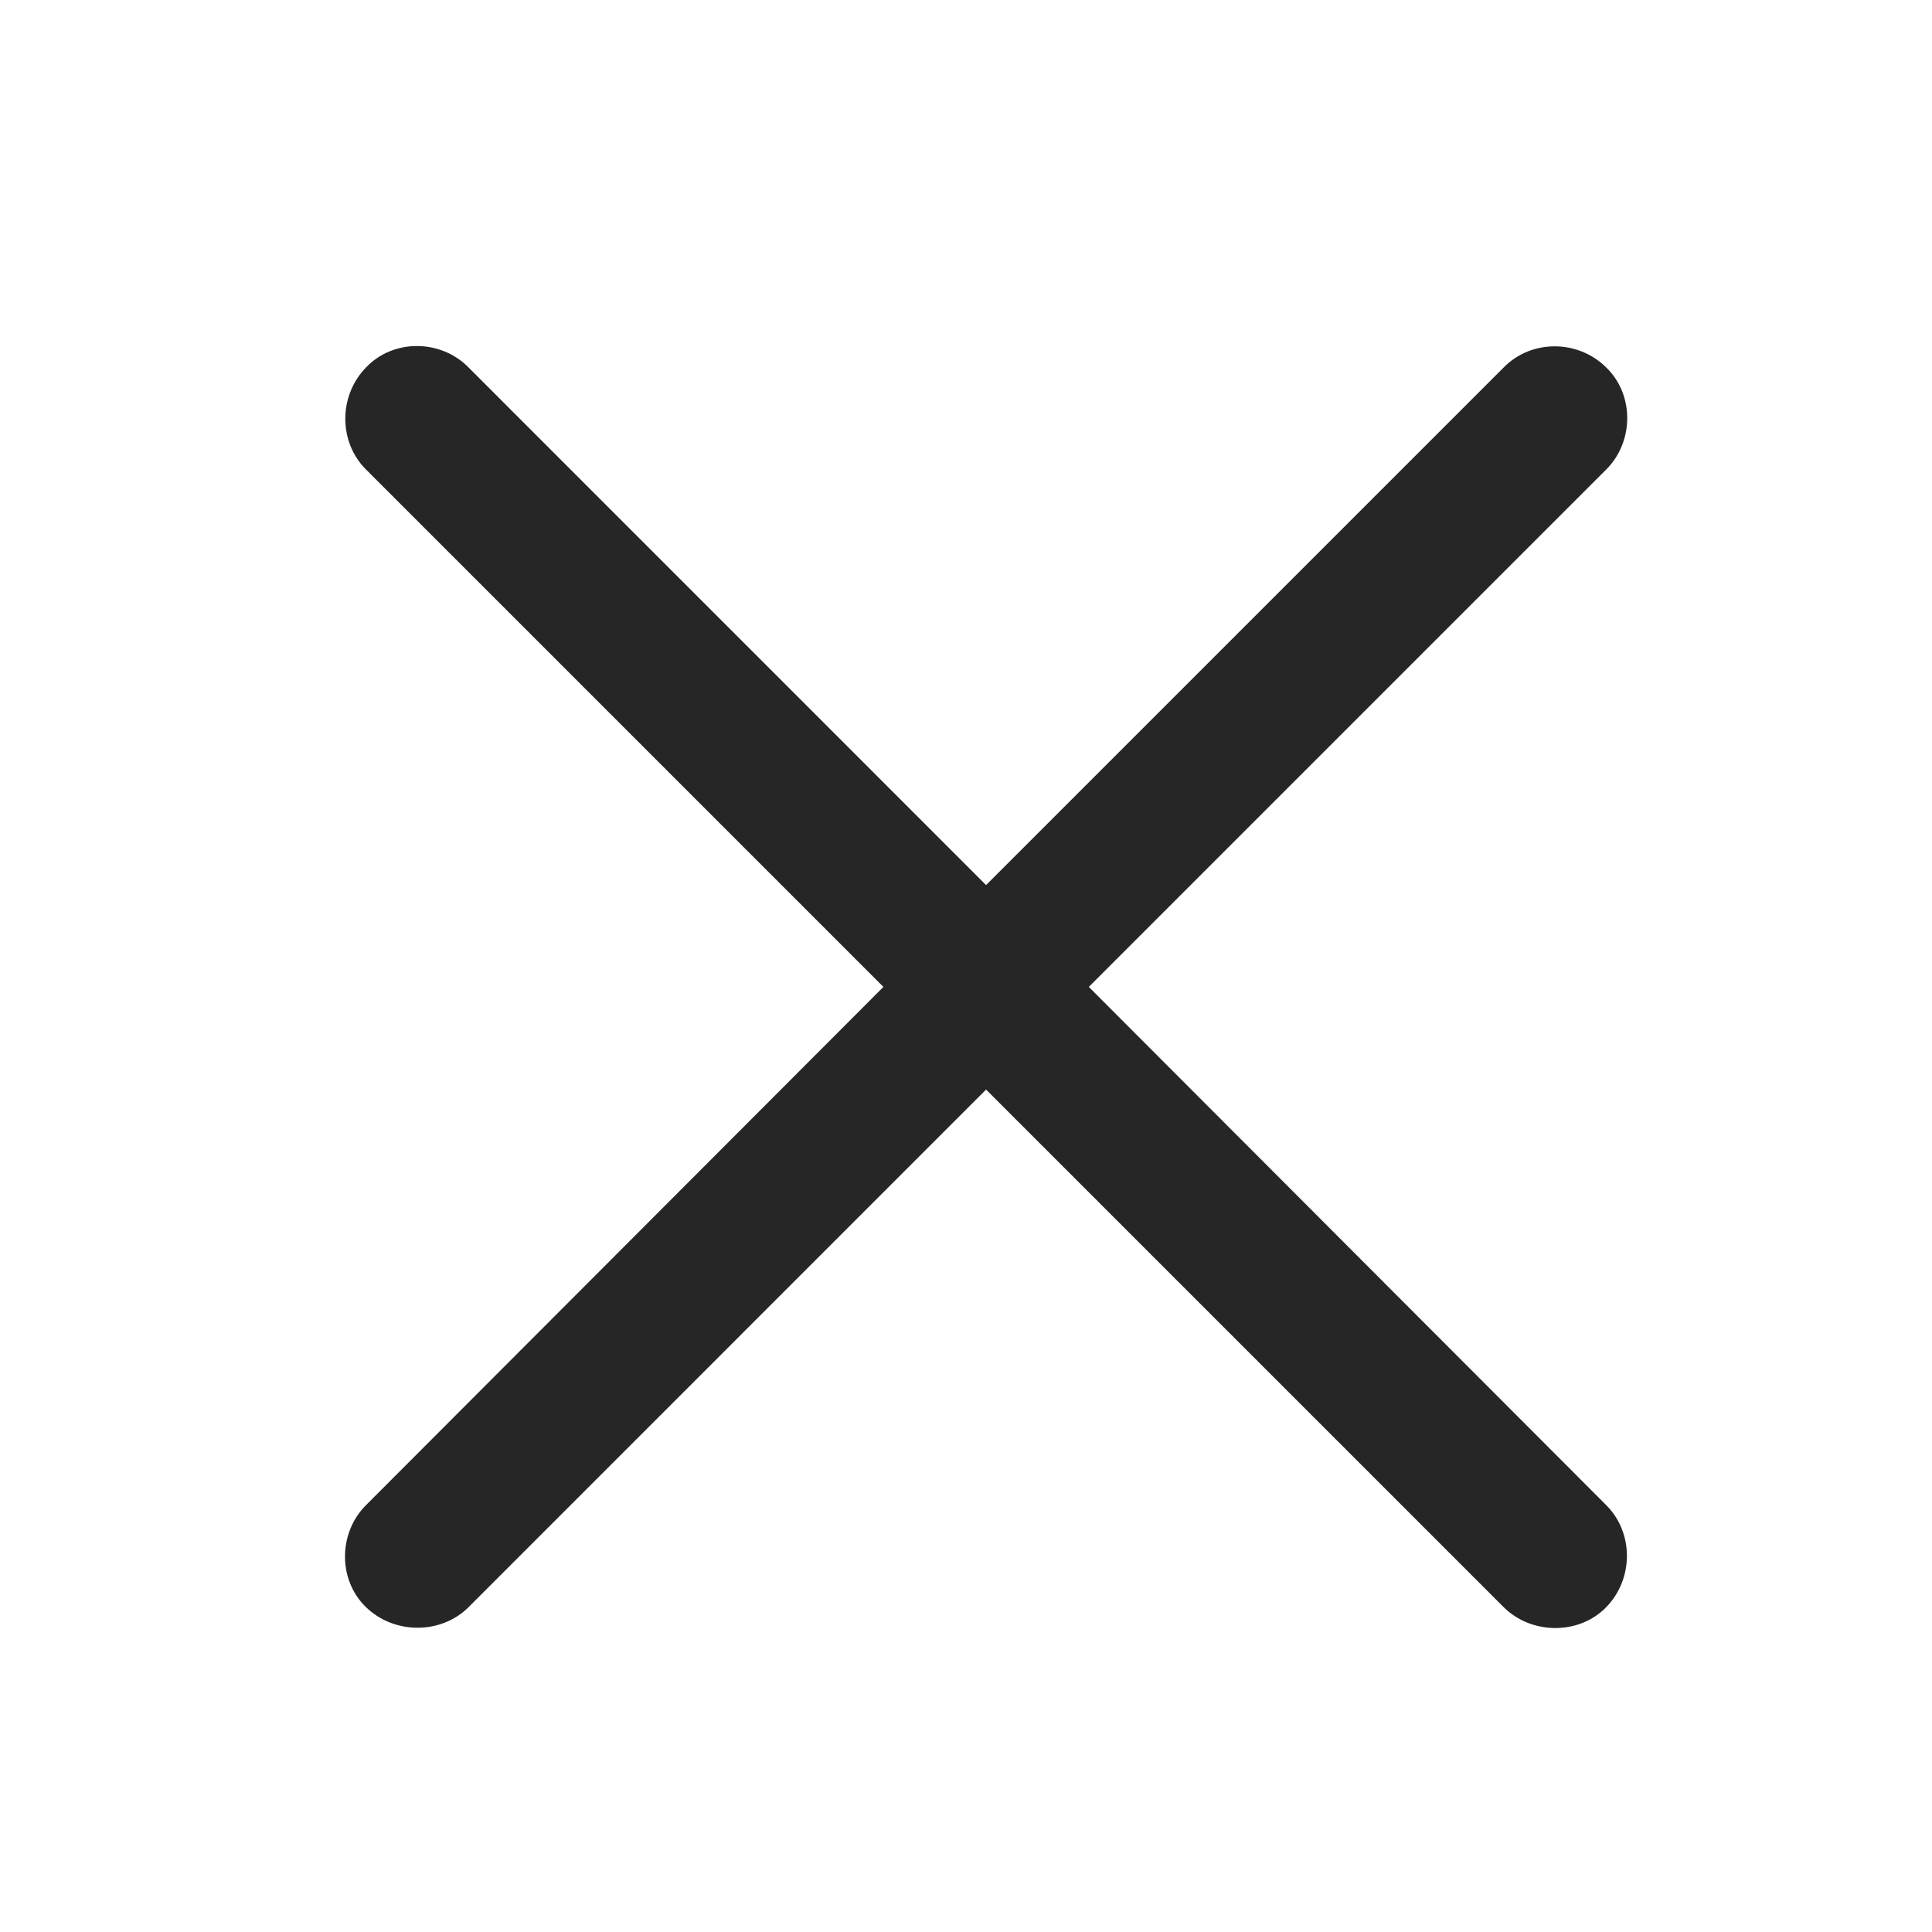
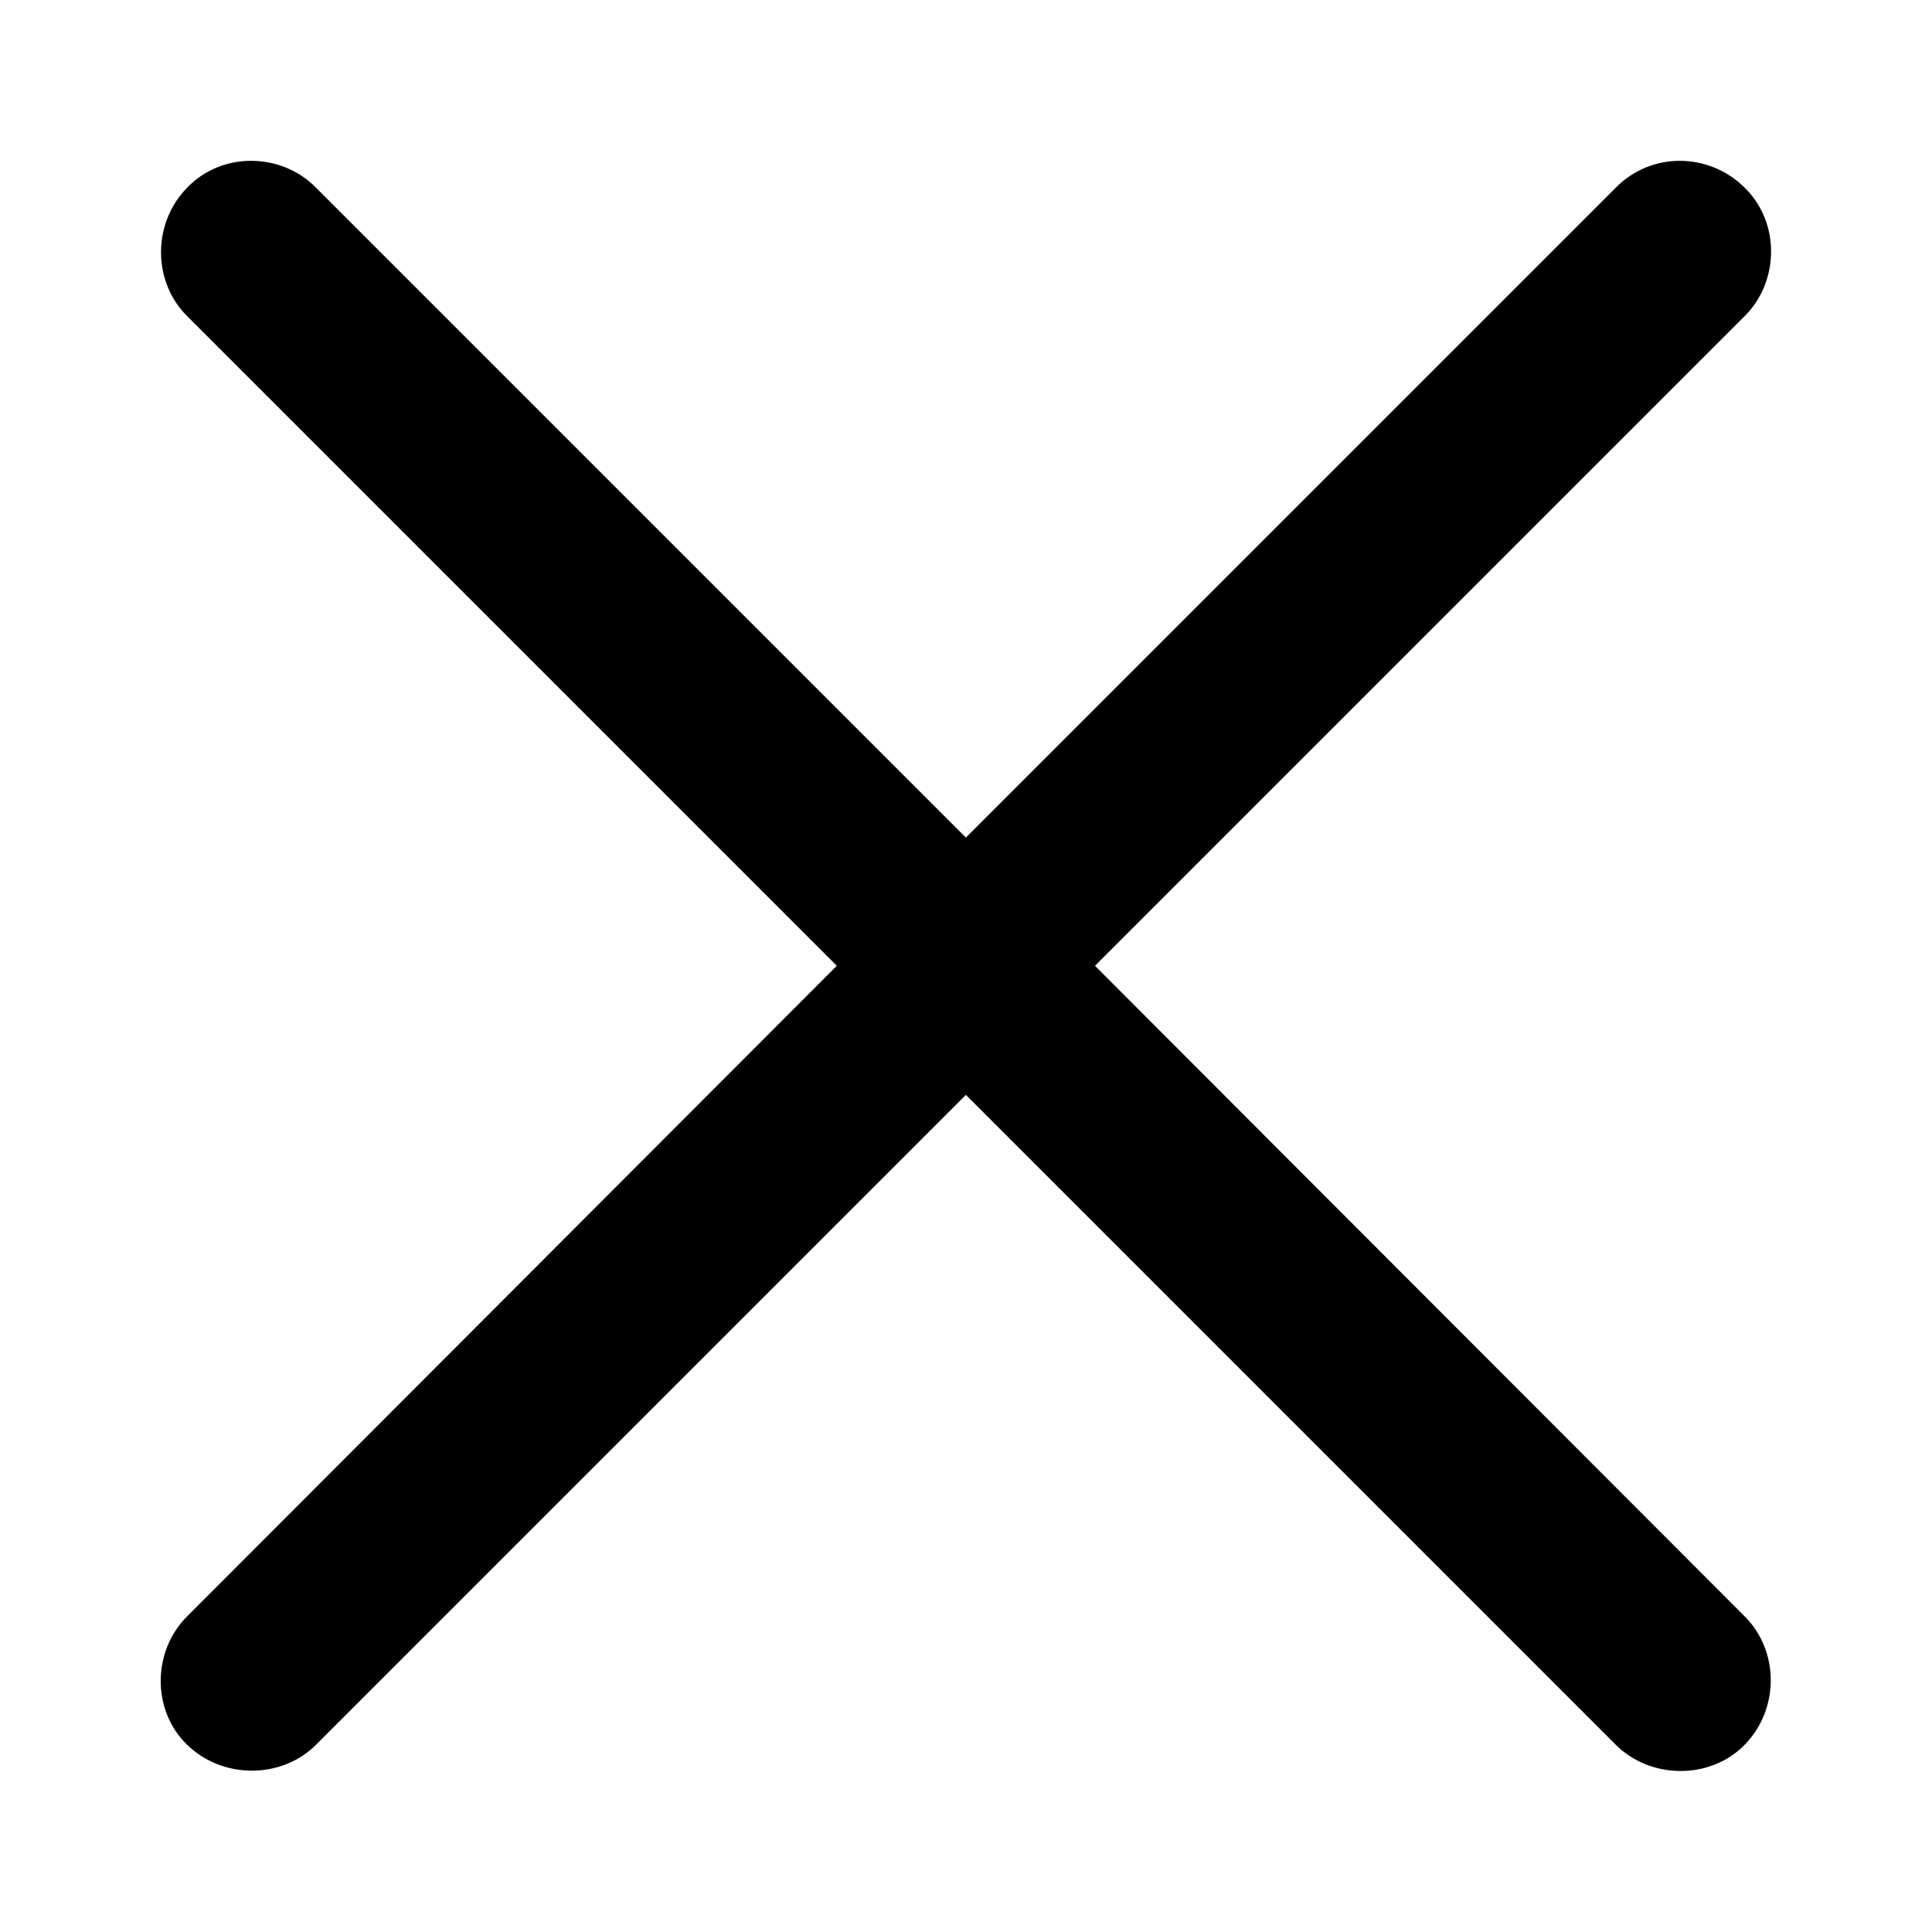
- <svg xmlns="http://www.w3.org/2000/svg" width="28" height="28" viewBox="0 0 28 28" fill="none">
-   <path d="M5.303 23.291C5.713 23.69 6.393 23.69 6.792 23.291L14.291 15.791L21.791 23.291C22.19 23.69 22.881 23.702 23.28 23.291C23.678 22.881 23.678 22.213 23.28 21.815L15.78 14.303L23.28 6.803C23.678 6.405 23.69 5.725 23.28 5.327C22.87 4.917 22.19 4.917 21.791 5.327L14.291 12.827L6.792 5.327C6.393 4.917 5.702 4.905 5.303 5.327C4.905 5.737 4.905 6.405 5.303 6.803L12.803 14.303L5.303 21.815C4.905 22.213 4.893 22.893 5.303 23.291Z" fill="black" fill-opacity="0.85" />
+ <svg xmlns="http://www.w3.org/2000/svg" viewBox="0 0 24 24" width="24" height="24">
+   <path transform="matrix(1.07625, 0, 0, 1.07625, -1.217698, 21.0919)" d="M21.27-0.94L13.77-8.45L21.27-15.95C21.67-16.35 21.68-17.03 21.27-17.43C20.86-17.84 20.19-17.85 19.78-17.43L12.28-9.93L4.78-17.43C4.38-17.84 3.69-17.85 3.29-17.43C2.89-17.02 2.89-16.35 3.29-15.95L10.79-8.45L3.29-0.94C2.89-0.54 2.88 0.14 3.29 0.54C3.70 0.94 4.38 0.94 4.78 0.54L12.28-6.96L19.78 0.54C20.18 0.94 20.87 0.95 21.27 0.54C21.67 0.13 21.67-0.54 21.27-0.94Z" fill="currentColor" />
</svg>
